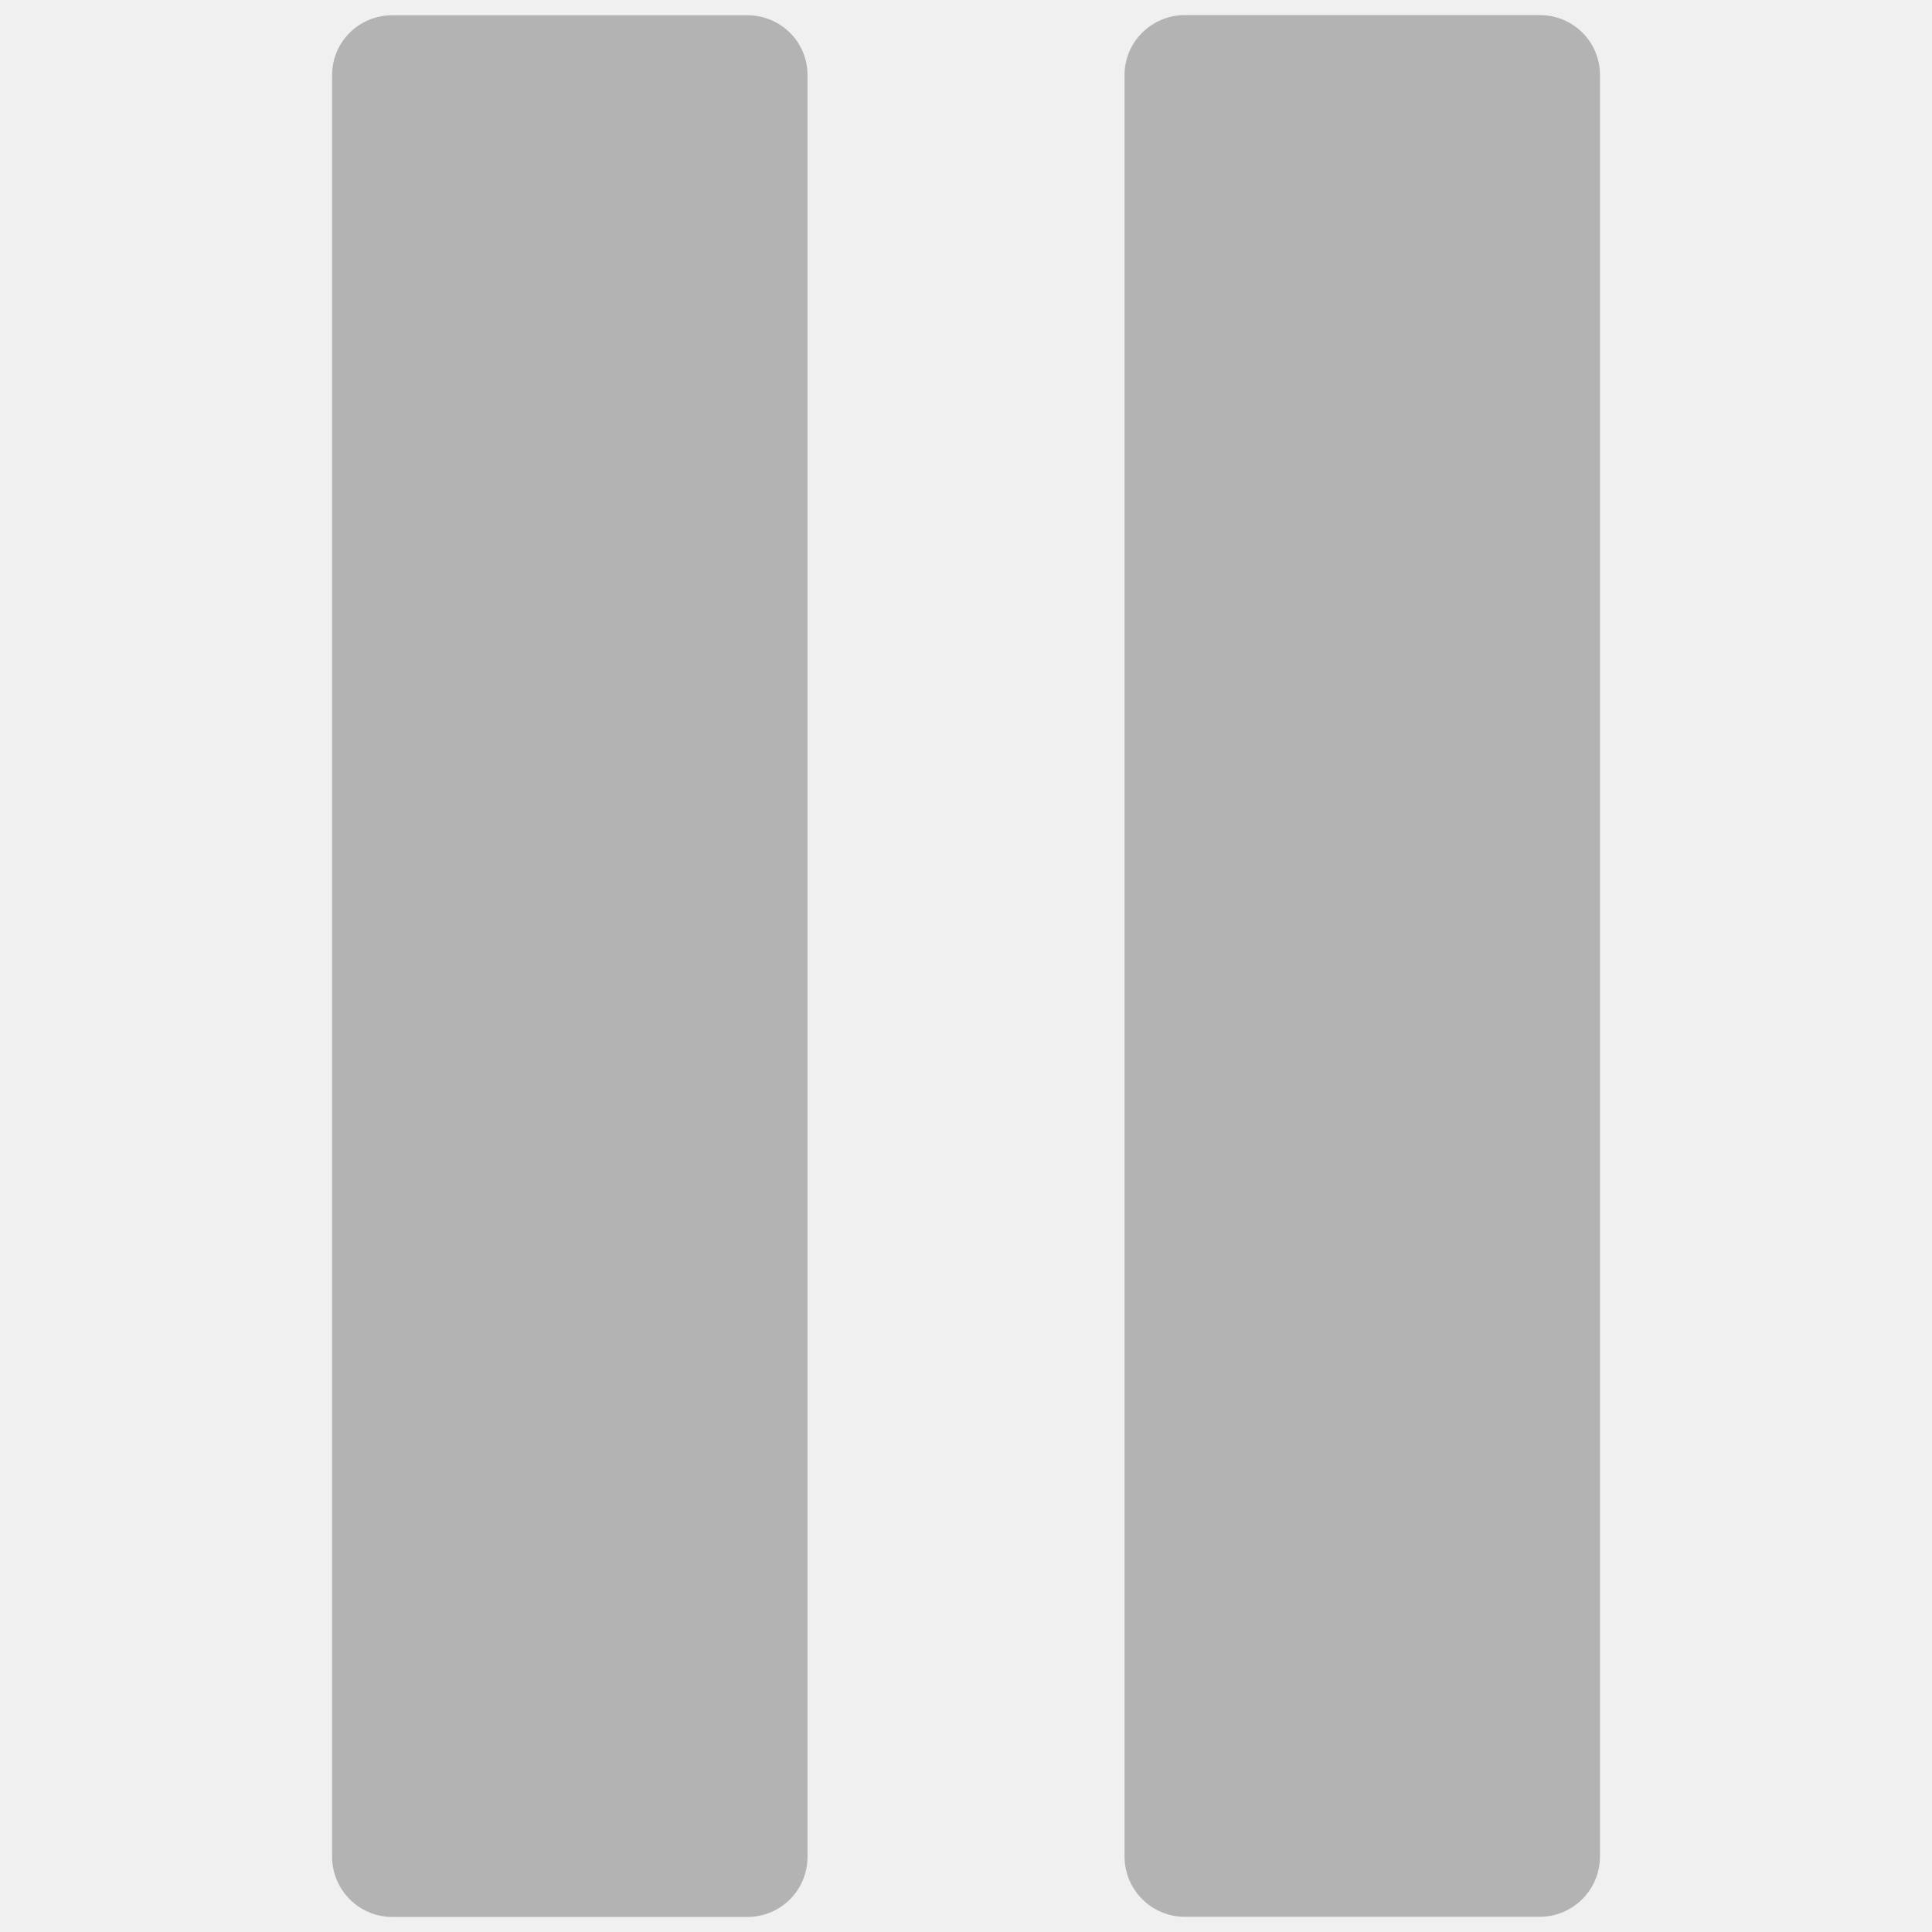
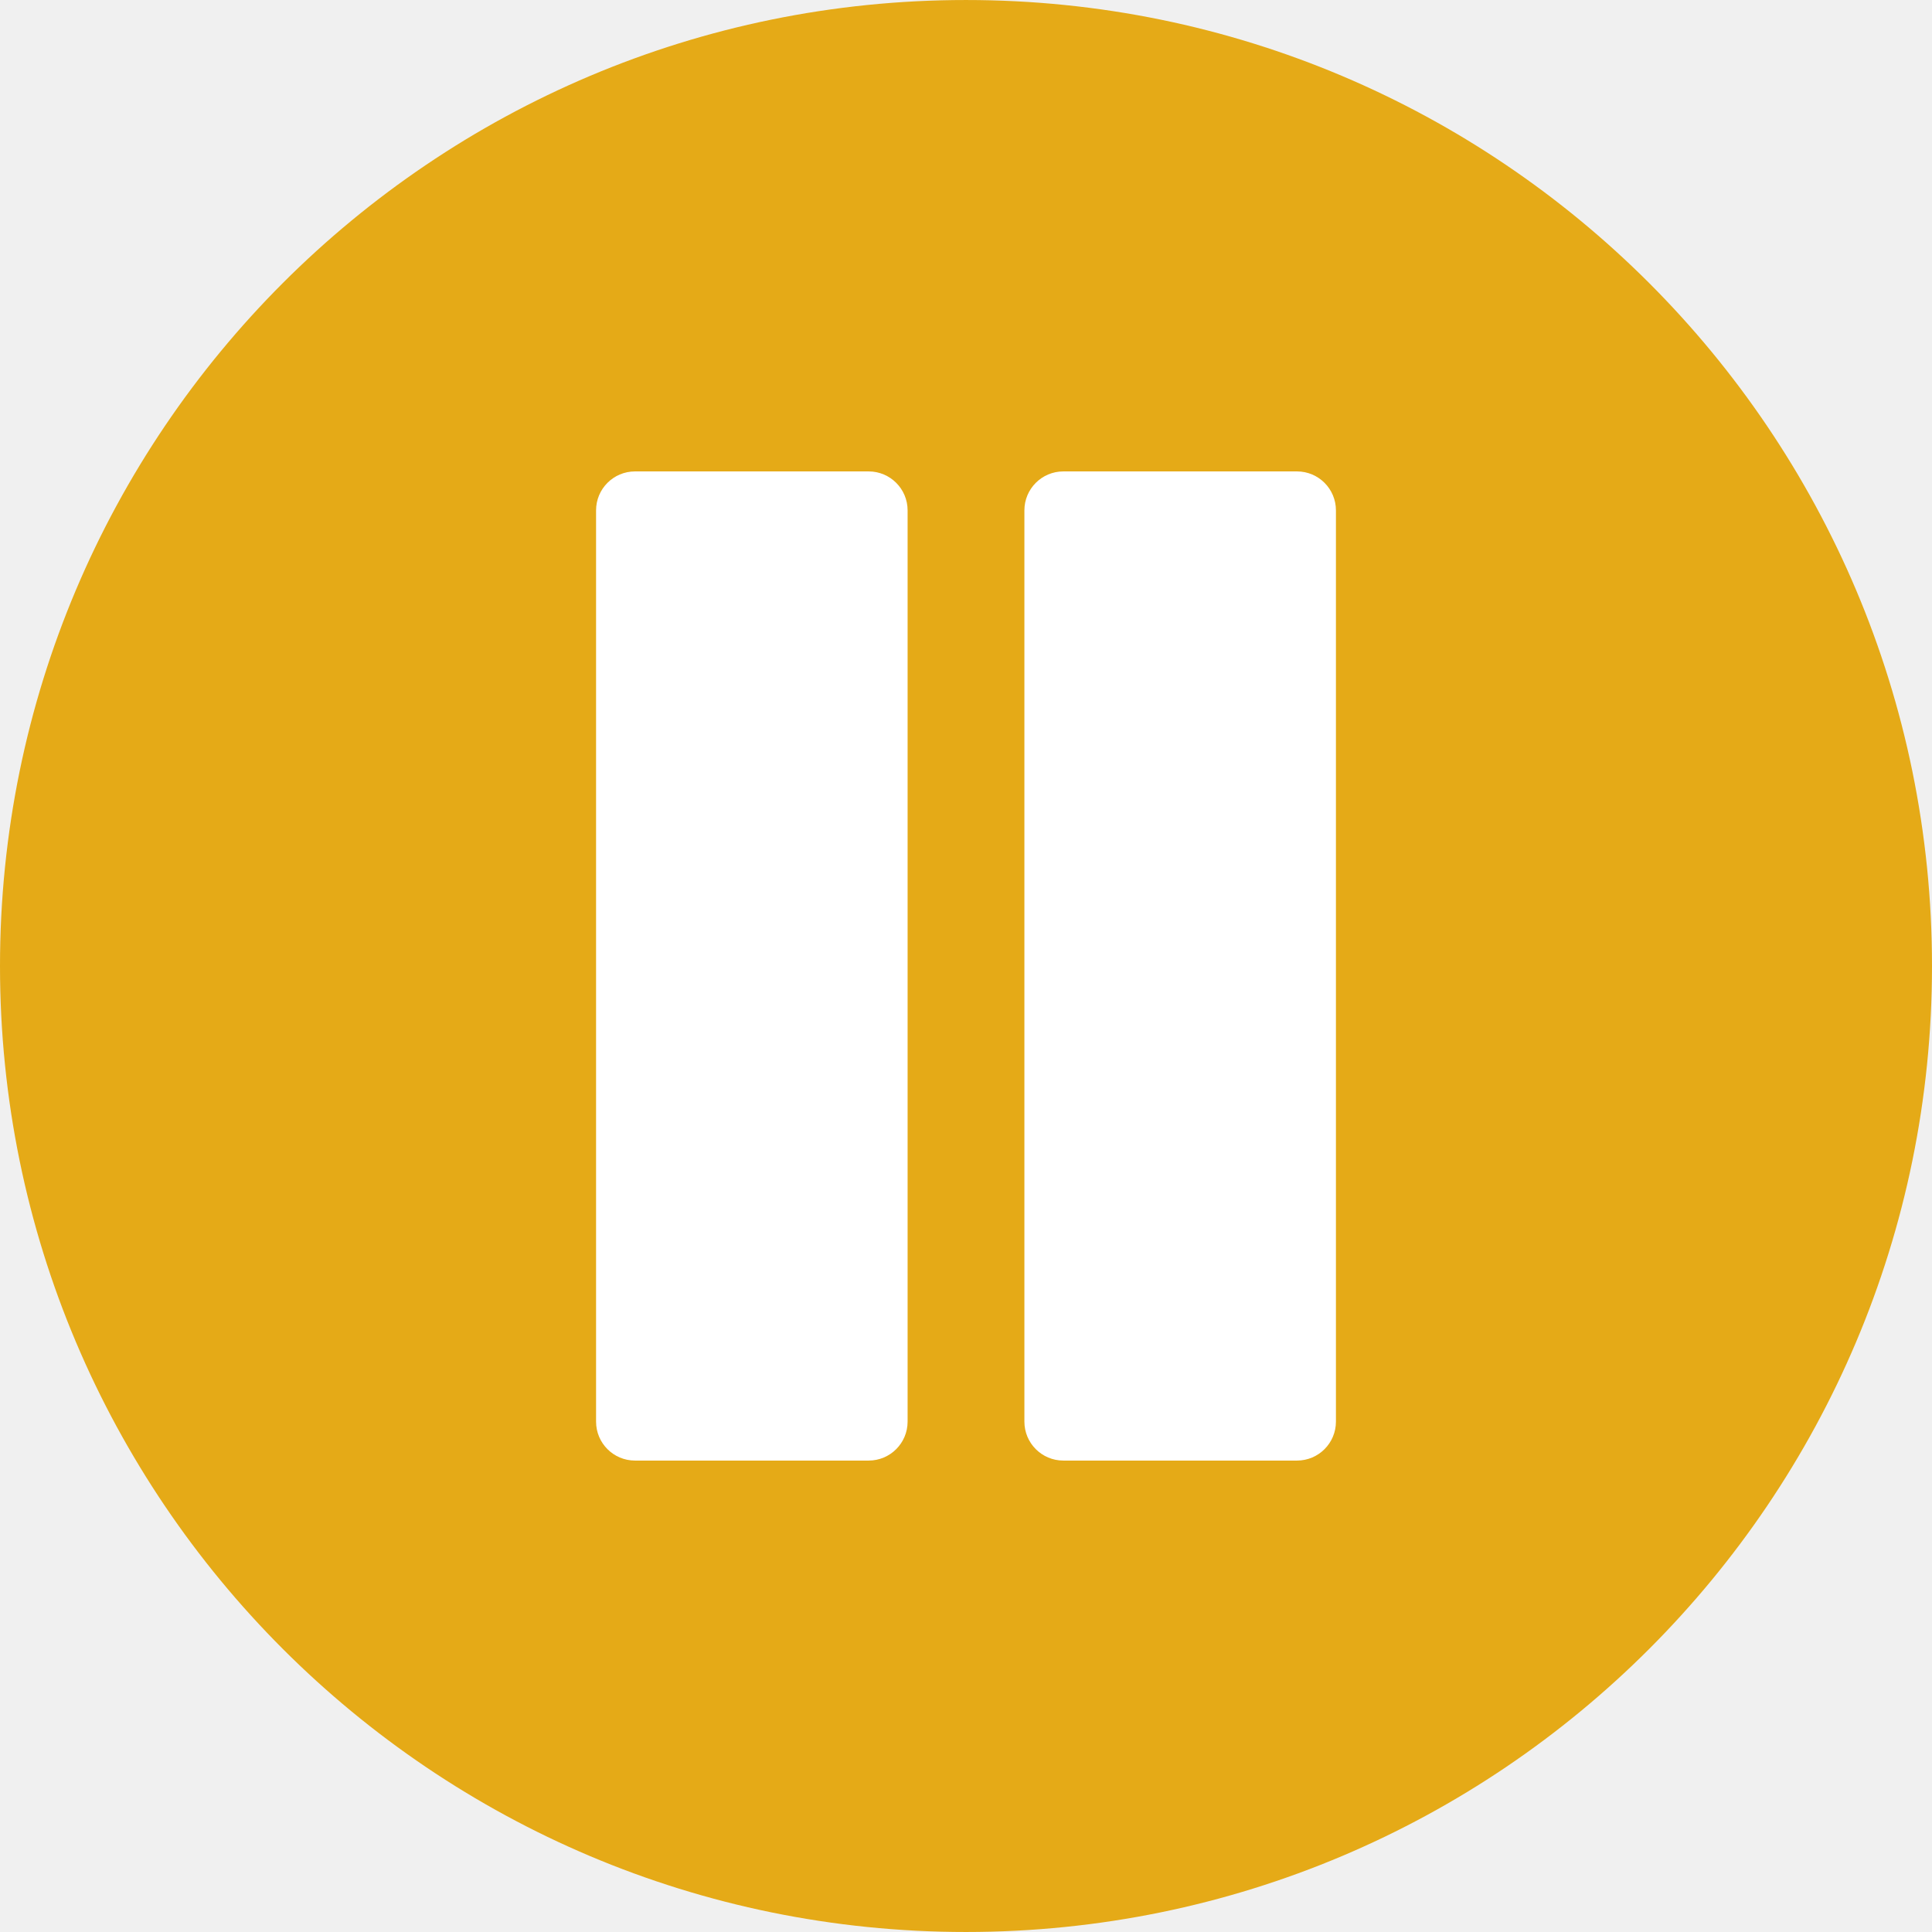
- <svg xmlns="http://www.w3.org/2000/svg" version="1.1" width="36" height="36" viewBox="0 0 36 36">
-   <path fill="#b3b3b3" d="M15.047 34.594v-33.194c0-0.618-0.498-1.116-1.126-1.116h-6.607c-0.628 0-1.126 0.498-1.126 1.116v33.194c0 0.618 0.498 1.126 1.126 1.126h6.607c0.628 0 1.126-0.498 1.126-1.126z" />
-   <path fill="#b3b3b3" d="M28.687 0.281h-6.607c-0.618 0-1.126 0.498-1.126 1.116v33.194c0 0.618 0.498 1.126 1.126 1.126h6.607c0.618 0 1.126-0.498 1.126-1.126v-33.194c0-0.618-0.498-1.116-1.126-1.116z" />
+ <svg xmlns="http://www.w3.org/2000/svg" version="1.1" id="Layer_1" x="0px" y="0px" viewBox="0 0 496.158 496.158" style="enable-background:new 0 0 496.158 496.158;" xml:space="preserve">
+   <path style="fill:#E5AA17;" d="M496.158,248.085c0-137.021-111.07-248.082-248.076-248.082C111.07,0.002,0,111.062,0,248.085  c0,137.002,111.07,248.071,248.083,248.071C385.088,496.155,496.158,385.086,496.158,248.085z" />
+   <g>
+     <path style="fill:#FFFFFF;" d="M223.082,121.066h-60.006c-5.523,0-10,4.479-10,10v234.024c0,5.523,4.477,10,10,10h60.006   c5.523,0,10-4.477,10-10V131.066C233.082,125.545,228.605,121.066,223.082,121.066z" />
+     <path style="fill:#FFFFFF;" d="M333.082,121.066h-60.006c-5.523,0-10,4.479-10,10v234.024c0,5.523,4.477,10,10,10h60.006   c5.523,0,10-4.477,10-10V131.066C343.082,125.545,338.605,121.066,333.082,121.066z" />
+   </g>
+   <g>
+ </g>
+   <g>
+ </g>
+   <g>
+ </g>
+   <g>
+ </g>
+   <g>
+ </g>
+   <g>
+ </g>
+   <g>
+ </g>
+   <g>
+ </g>
+   <g>
+ </g>
+   <g>
+ </g>
+   <g>
+ </g>
+   <g>
+ </g>
+   <g>
+ </g>
+   <g>
+ </g>
+   <g>
+ </g>
</svg>
